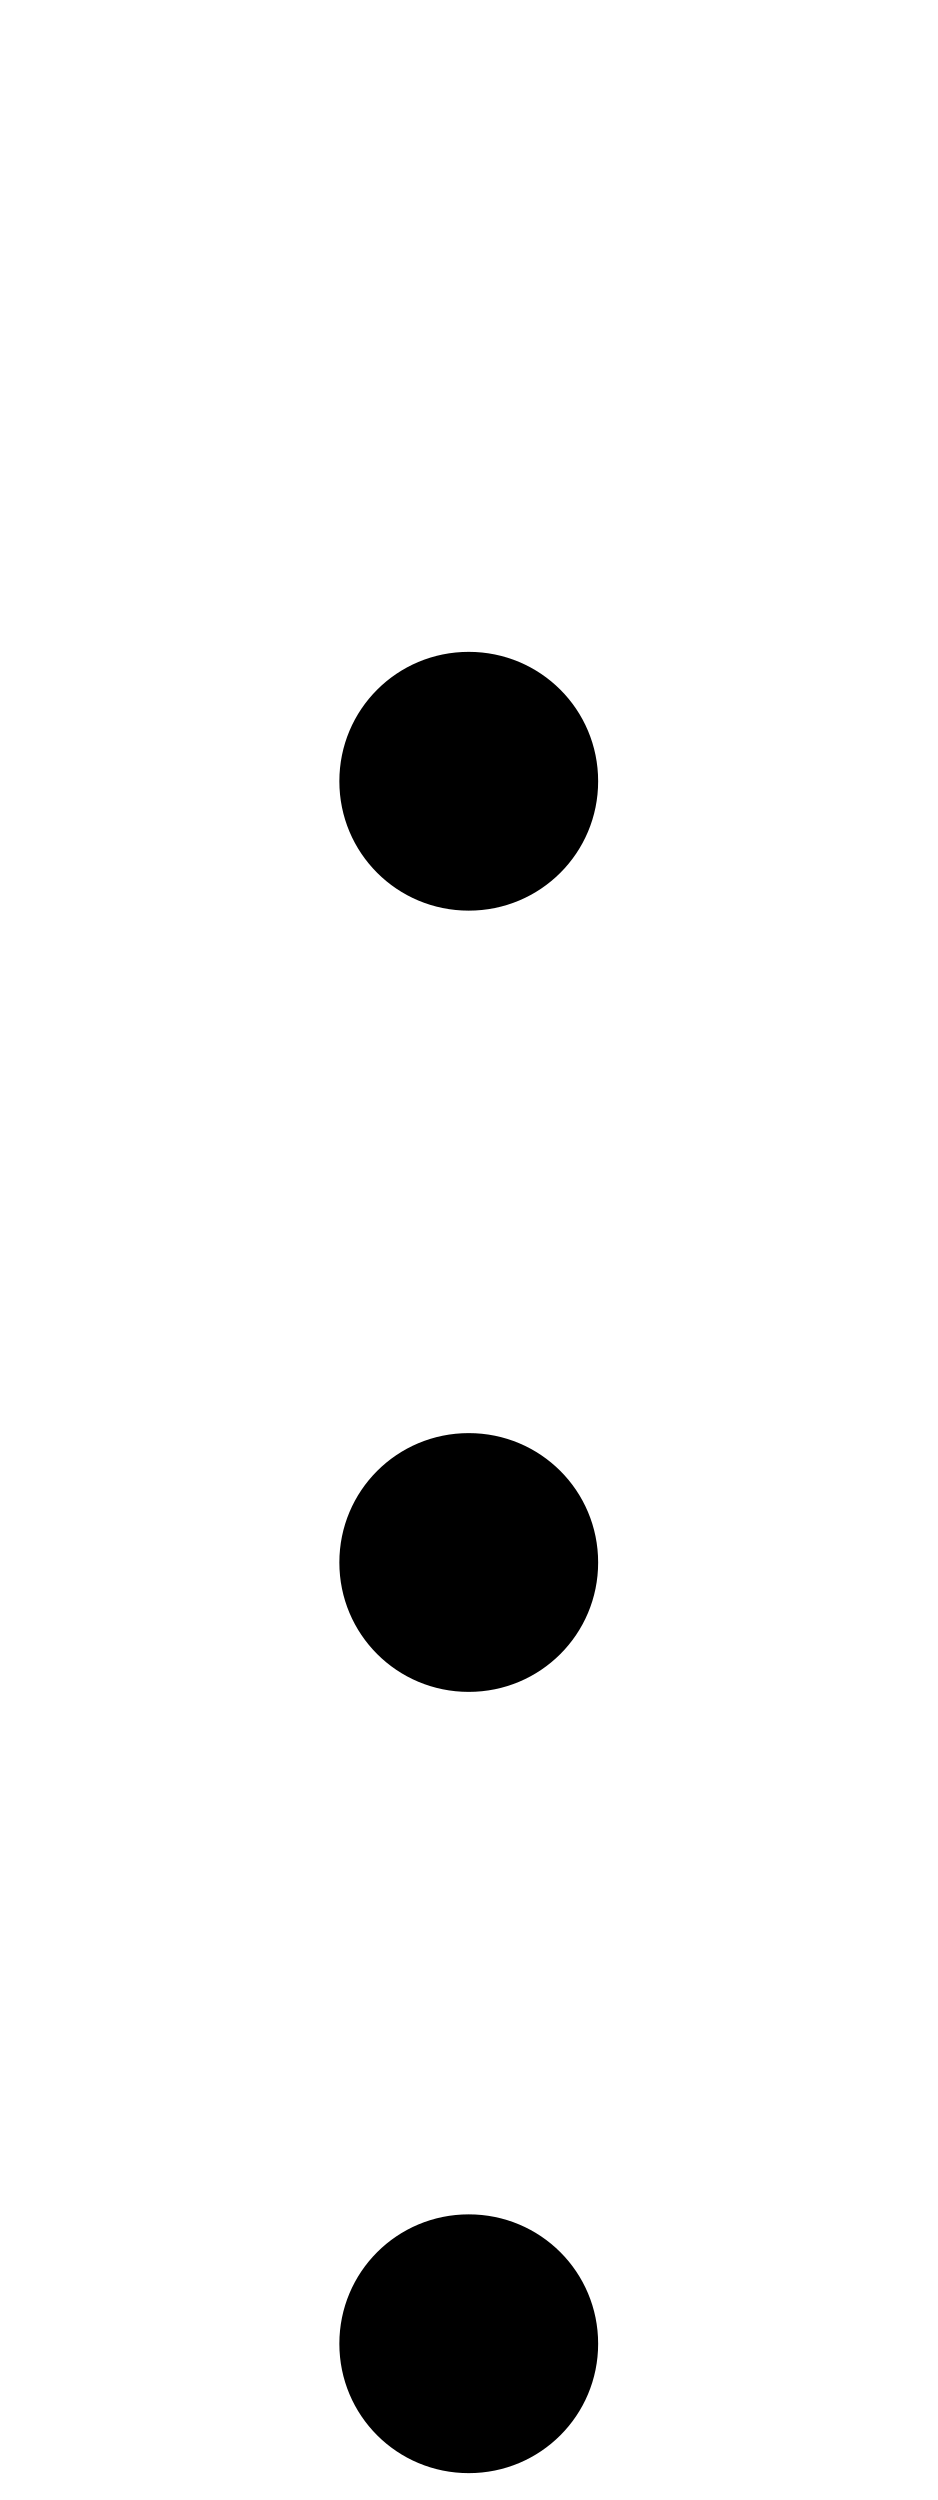
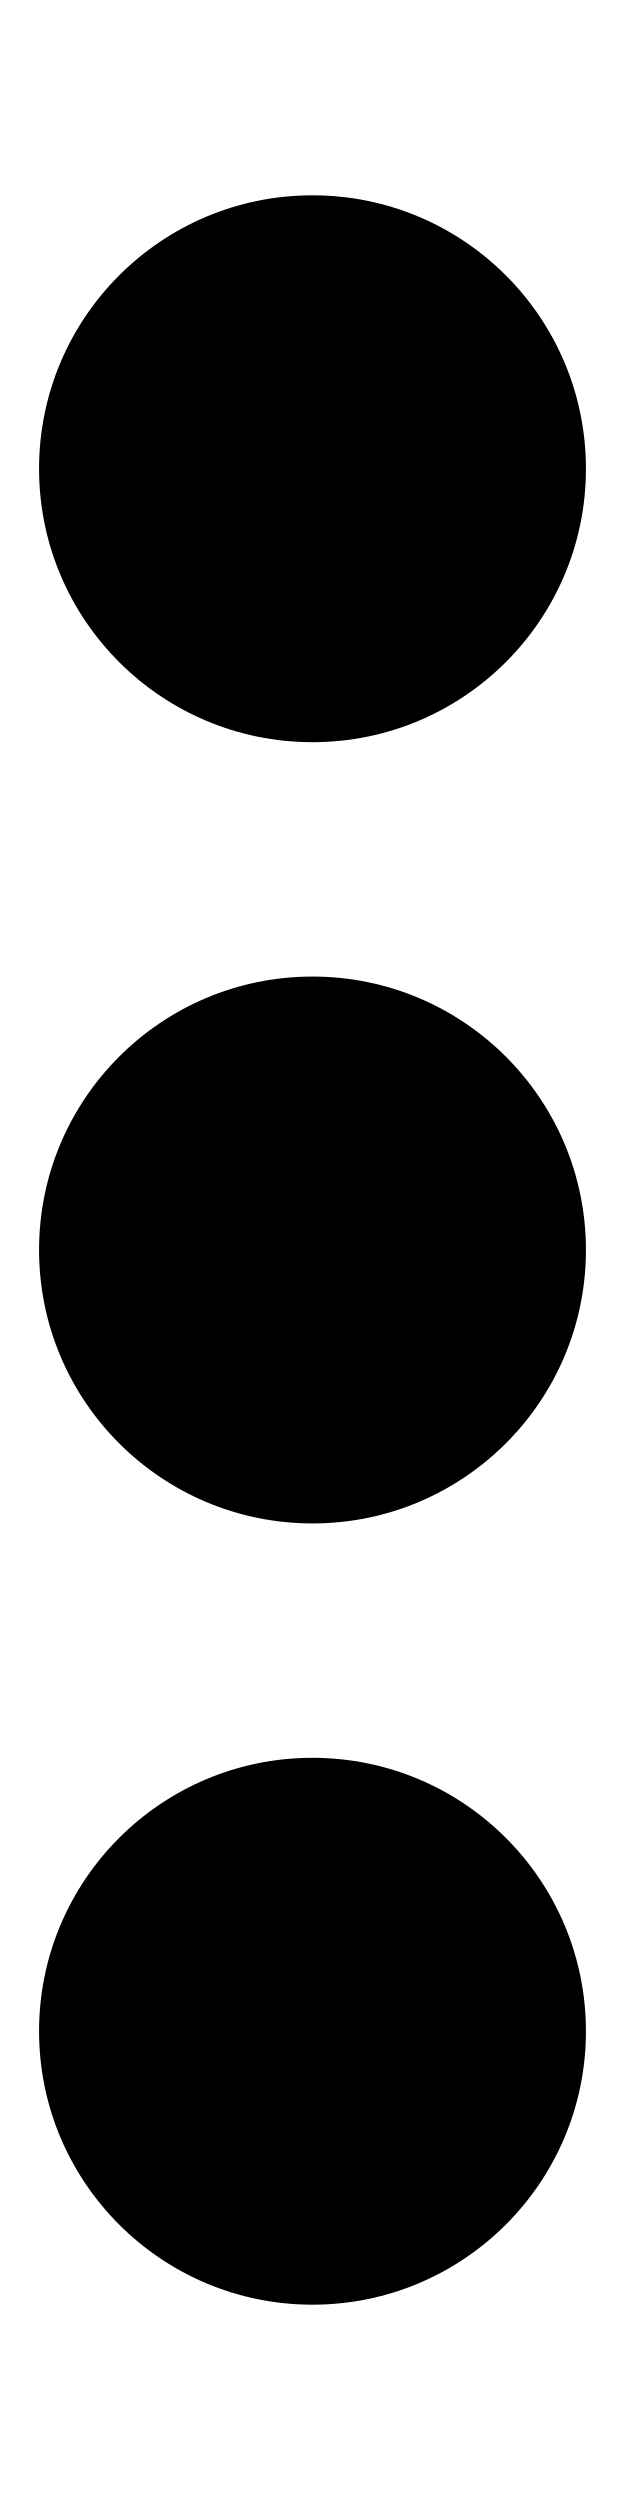
- <svg xmlns="http://www.w3.org/2000/svg" aria-hidden="true" class="prefix__svg-inline--fa prefix__fa-ellipsis-v prefix__fa-w-3" data-icon="ellipsis-v" data-prefix="fas" focusable="false" role="img" viewBox="0 0 192 512">
-   <path fill="currentColor" stroke="black" stroke-width="5" d="M96 344c-13.3 0-24-10.7-24-24s10.7-24 24-24s24 10.7 24 24s-10.7 24-24 24m0-160c-13.3 0-24-10.7-24-24s10.7-24 24-24s24 10.7 24 24s-10.7 24-24 24m0 320c-13.3 0-24-10.7-24-24s10.7-24 24-24s24 10.7 24 24s-10.7 24-24 24" />
+ <svg xmlns="http://www.w3.org/2000/svg" height="1em" viewBox="0 0 128 512">
+   <path d="M64 360a56 56 0 1 0 0 112 56 56 0 1 0 0-112zm0-160a56 56 0 1 0 0 112 56 56 0 1 0 0-112zM120 96A56 56 0 1 0 8 96a56 56 0 1 0 112 0z" />
</svg>
